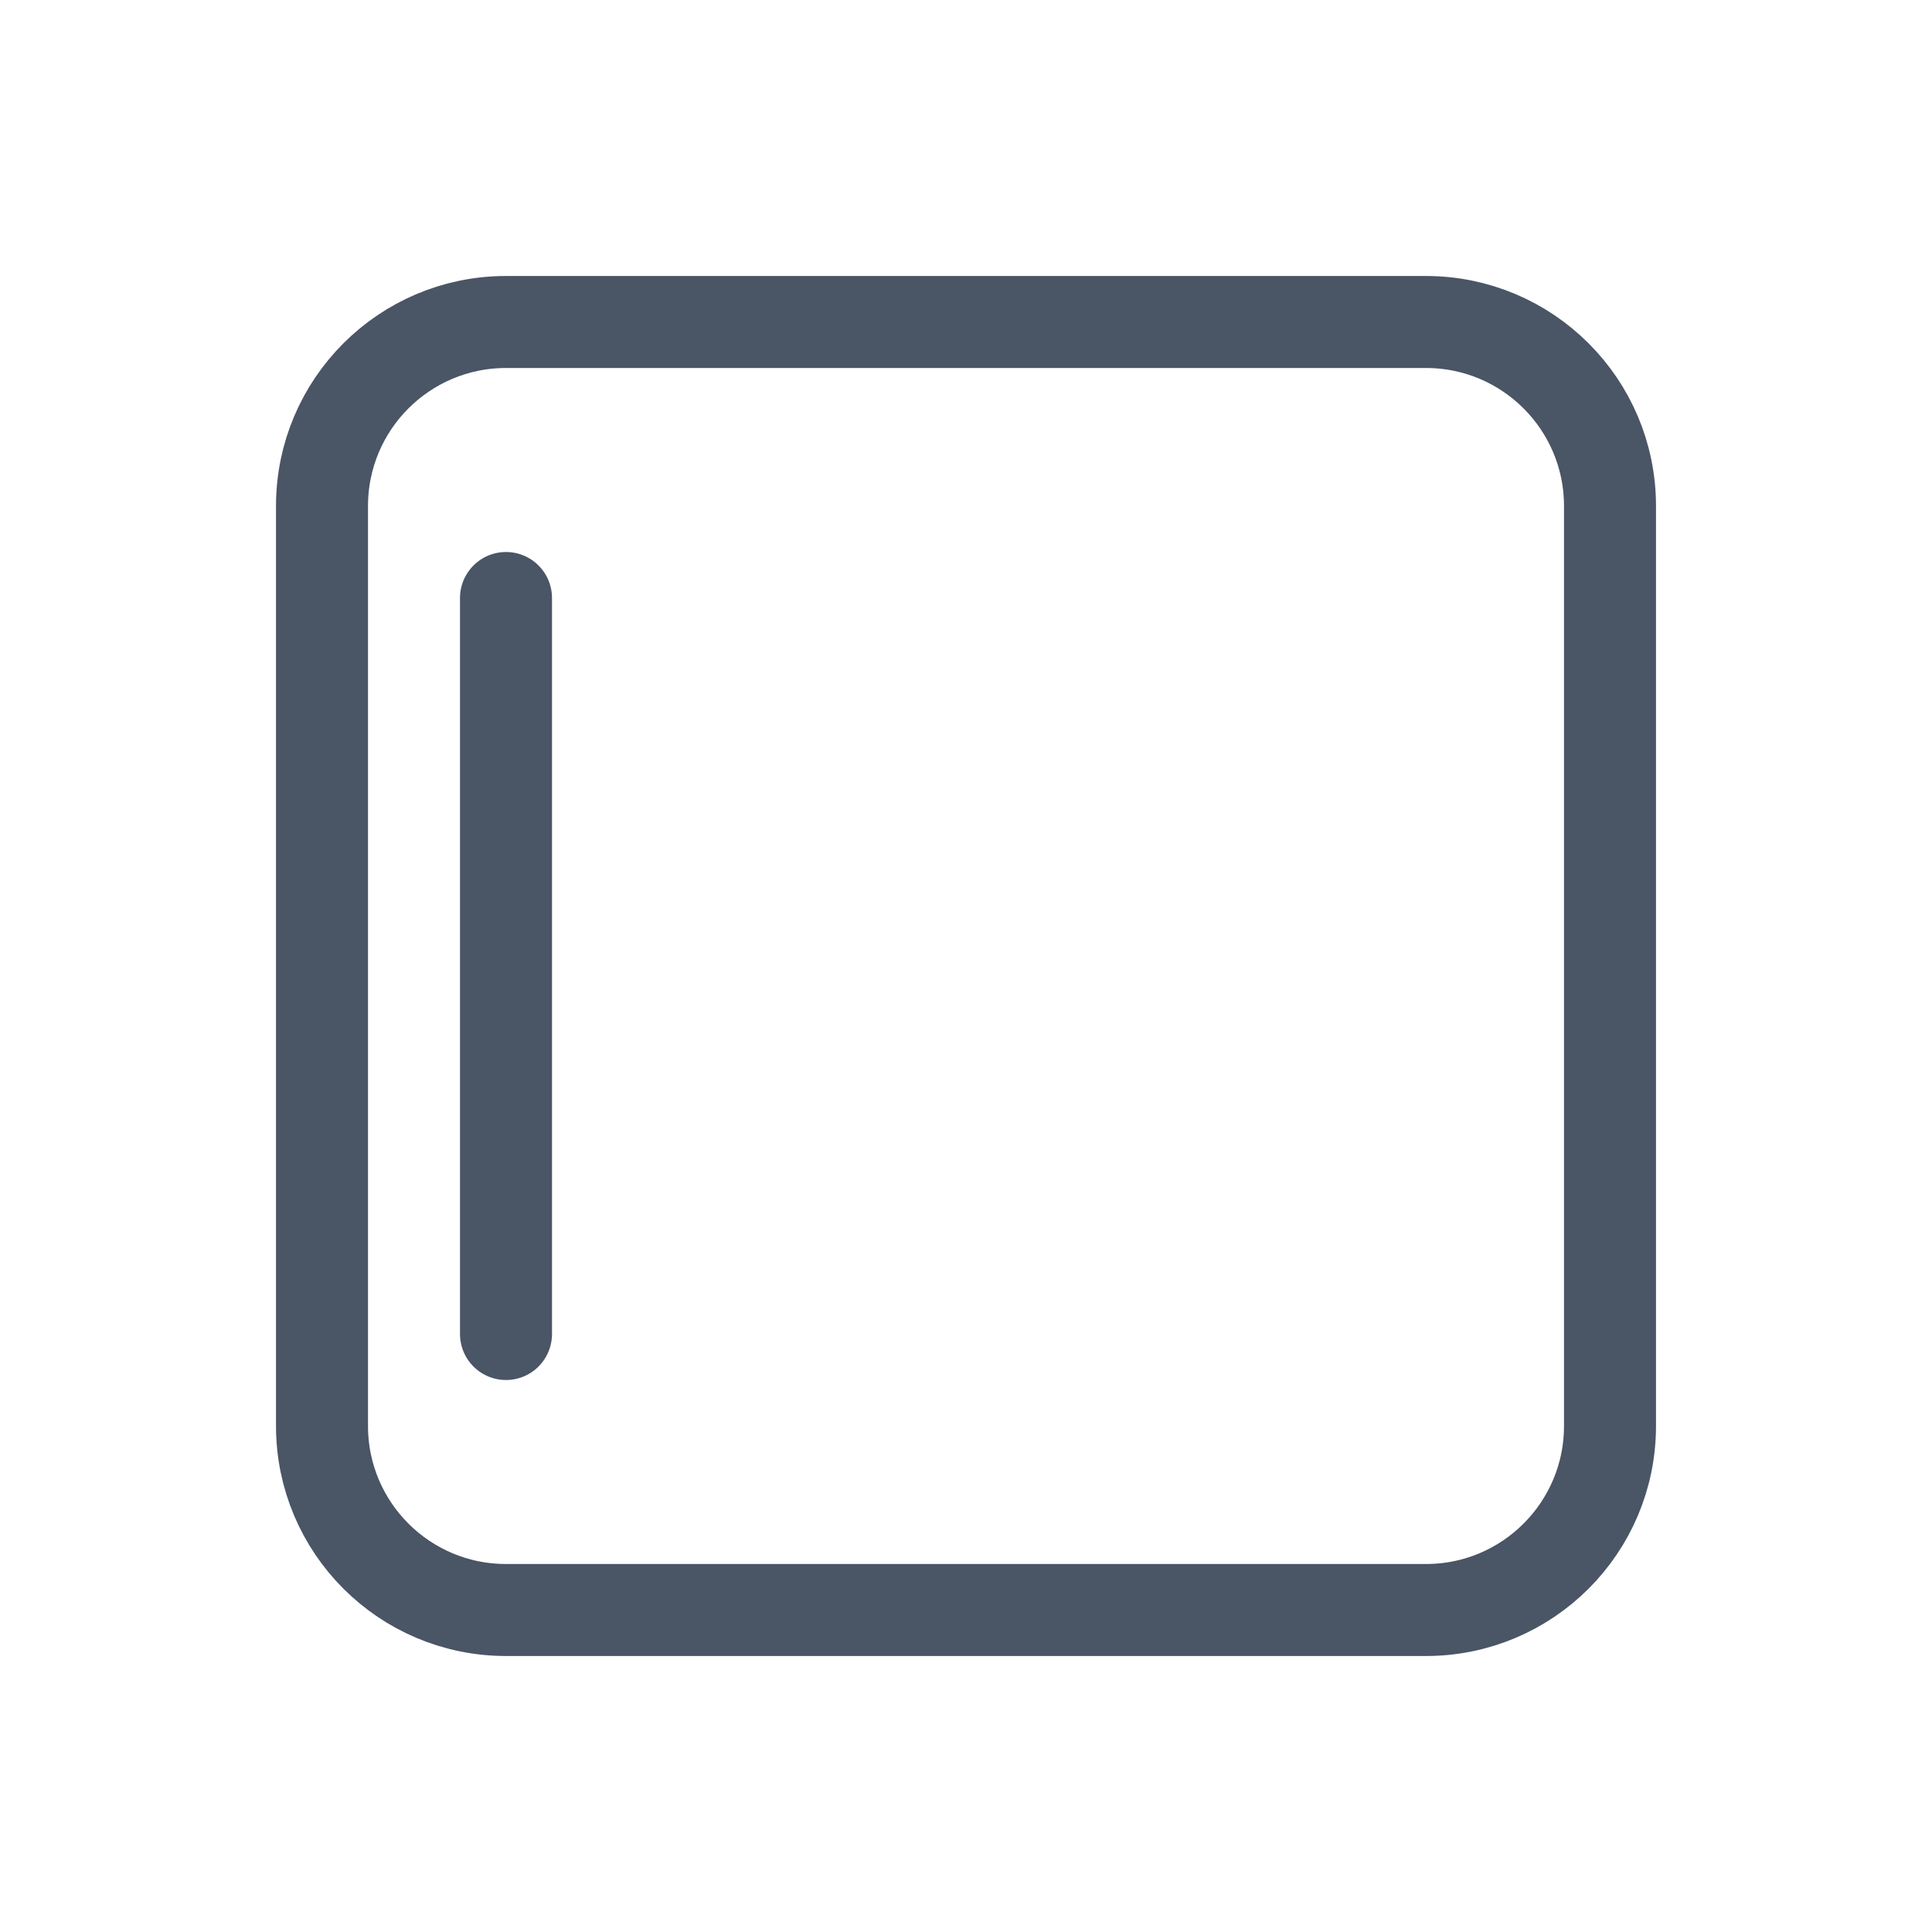
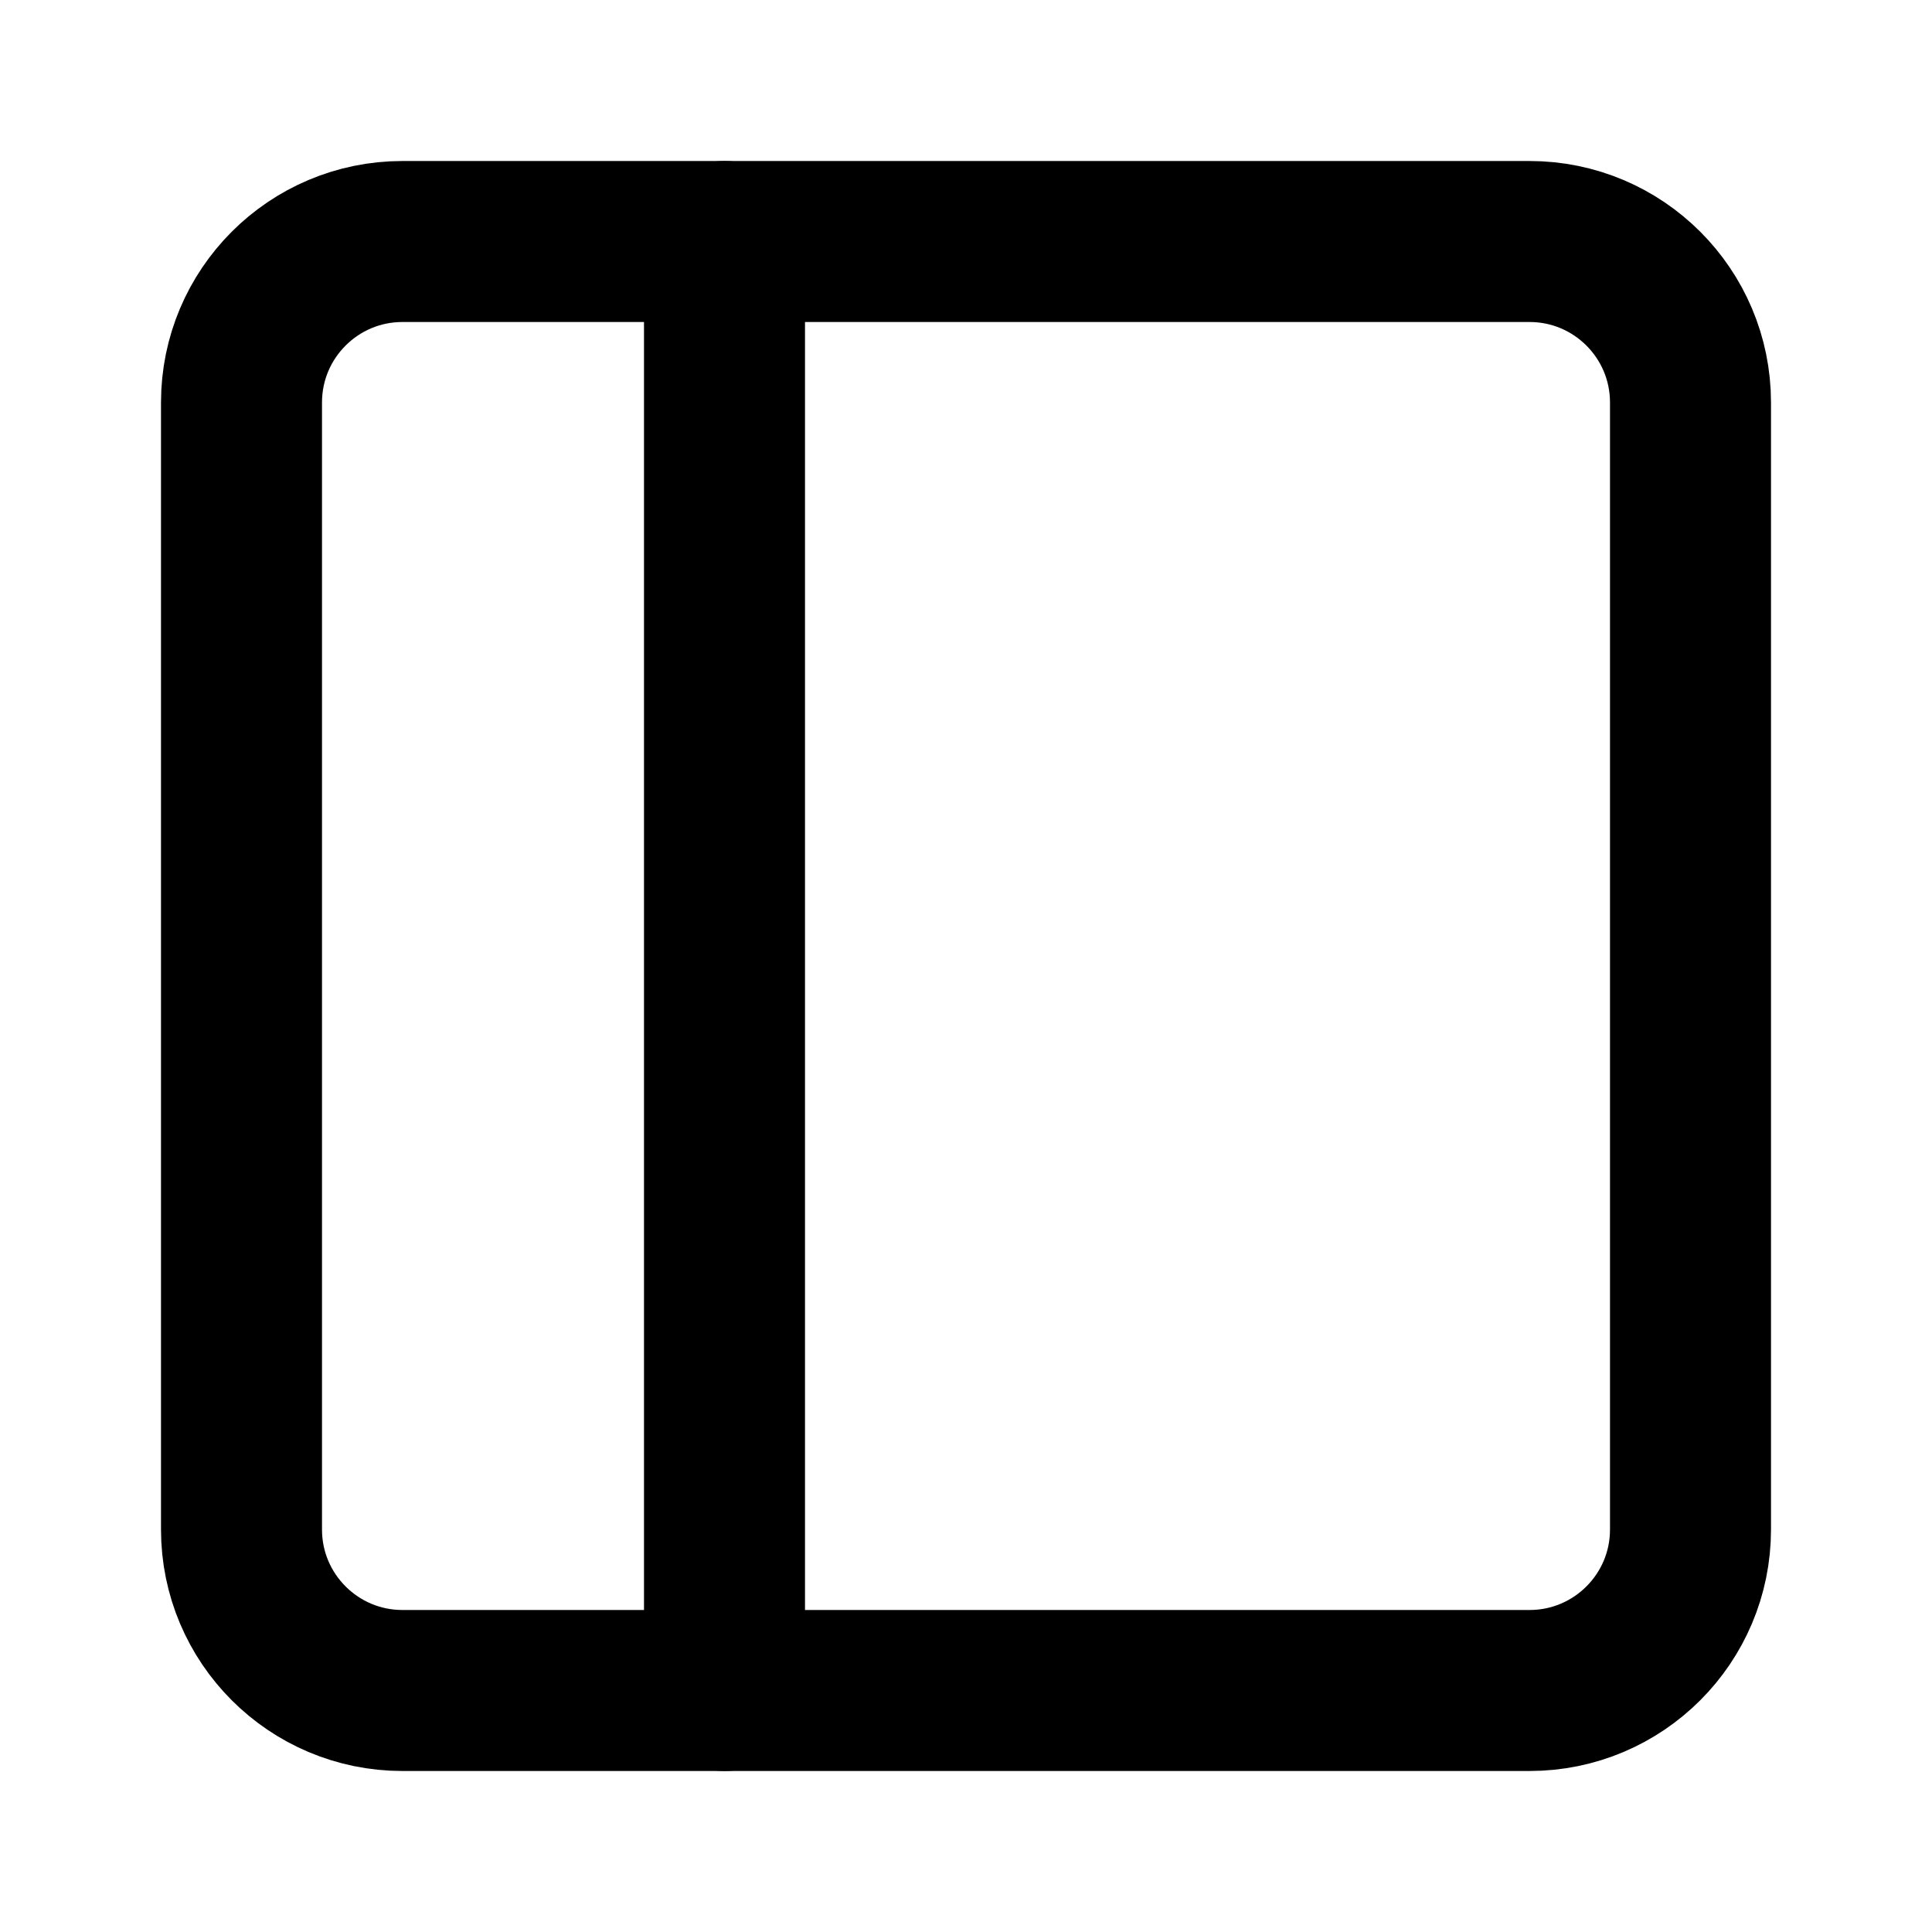
- <svg xmlns="http://www.w3.org/2000/svg" aria-hidden="true" role="img" style="color: rgb(74, 85, 101);" width="64" height="64" viewBox="0 0 21 21">
-   <path fill="none" stroke="currentColor" stroke-linecap="round" stroke-linejoin="round" d="M5.5 3.5h10a2 2 0 0 1 2 2v10a2 2 0 0 1-2 2h-10a2 2 0 0 1-2-2v-10a2 2 0 0 1 2-2m0 11v-8" />
+ <svg xmlns="http://www.w3.org/2000/svg" width="24" height="24" viewBox="0 0 24 24" fill="none" stroke="currentColor" stroke-width="2" stroke-linecap="round" stroke-linejoin="round">
+   <rect width="18" height="18" x="3" y="3" rx="2" />
+   <path d="M9 3v18" />
</svg>
